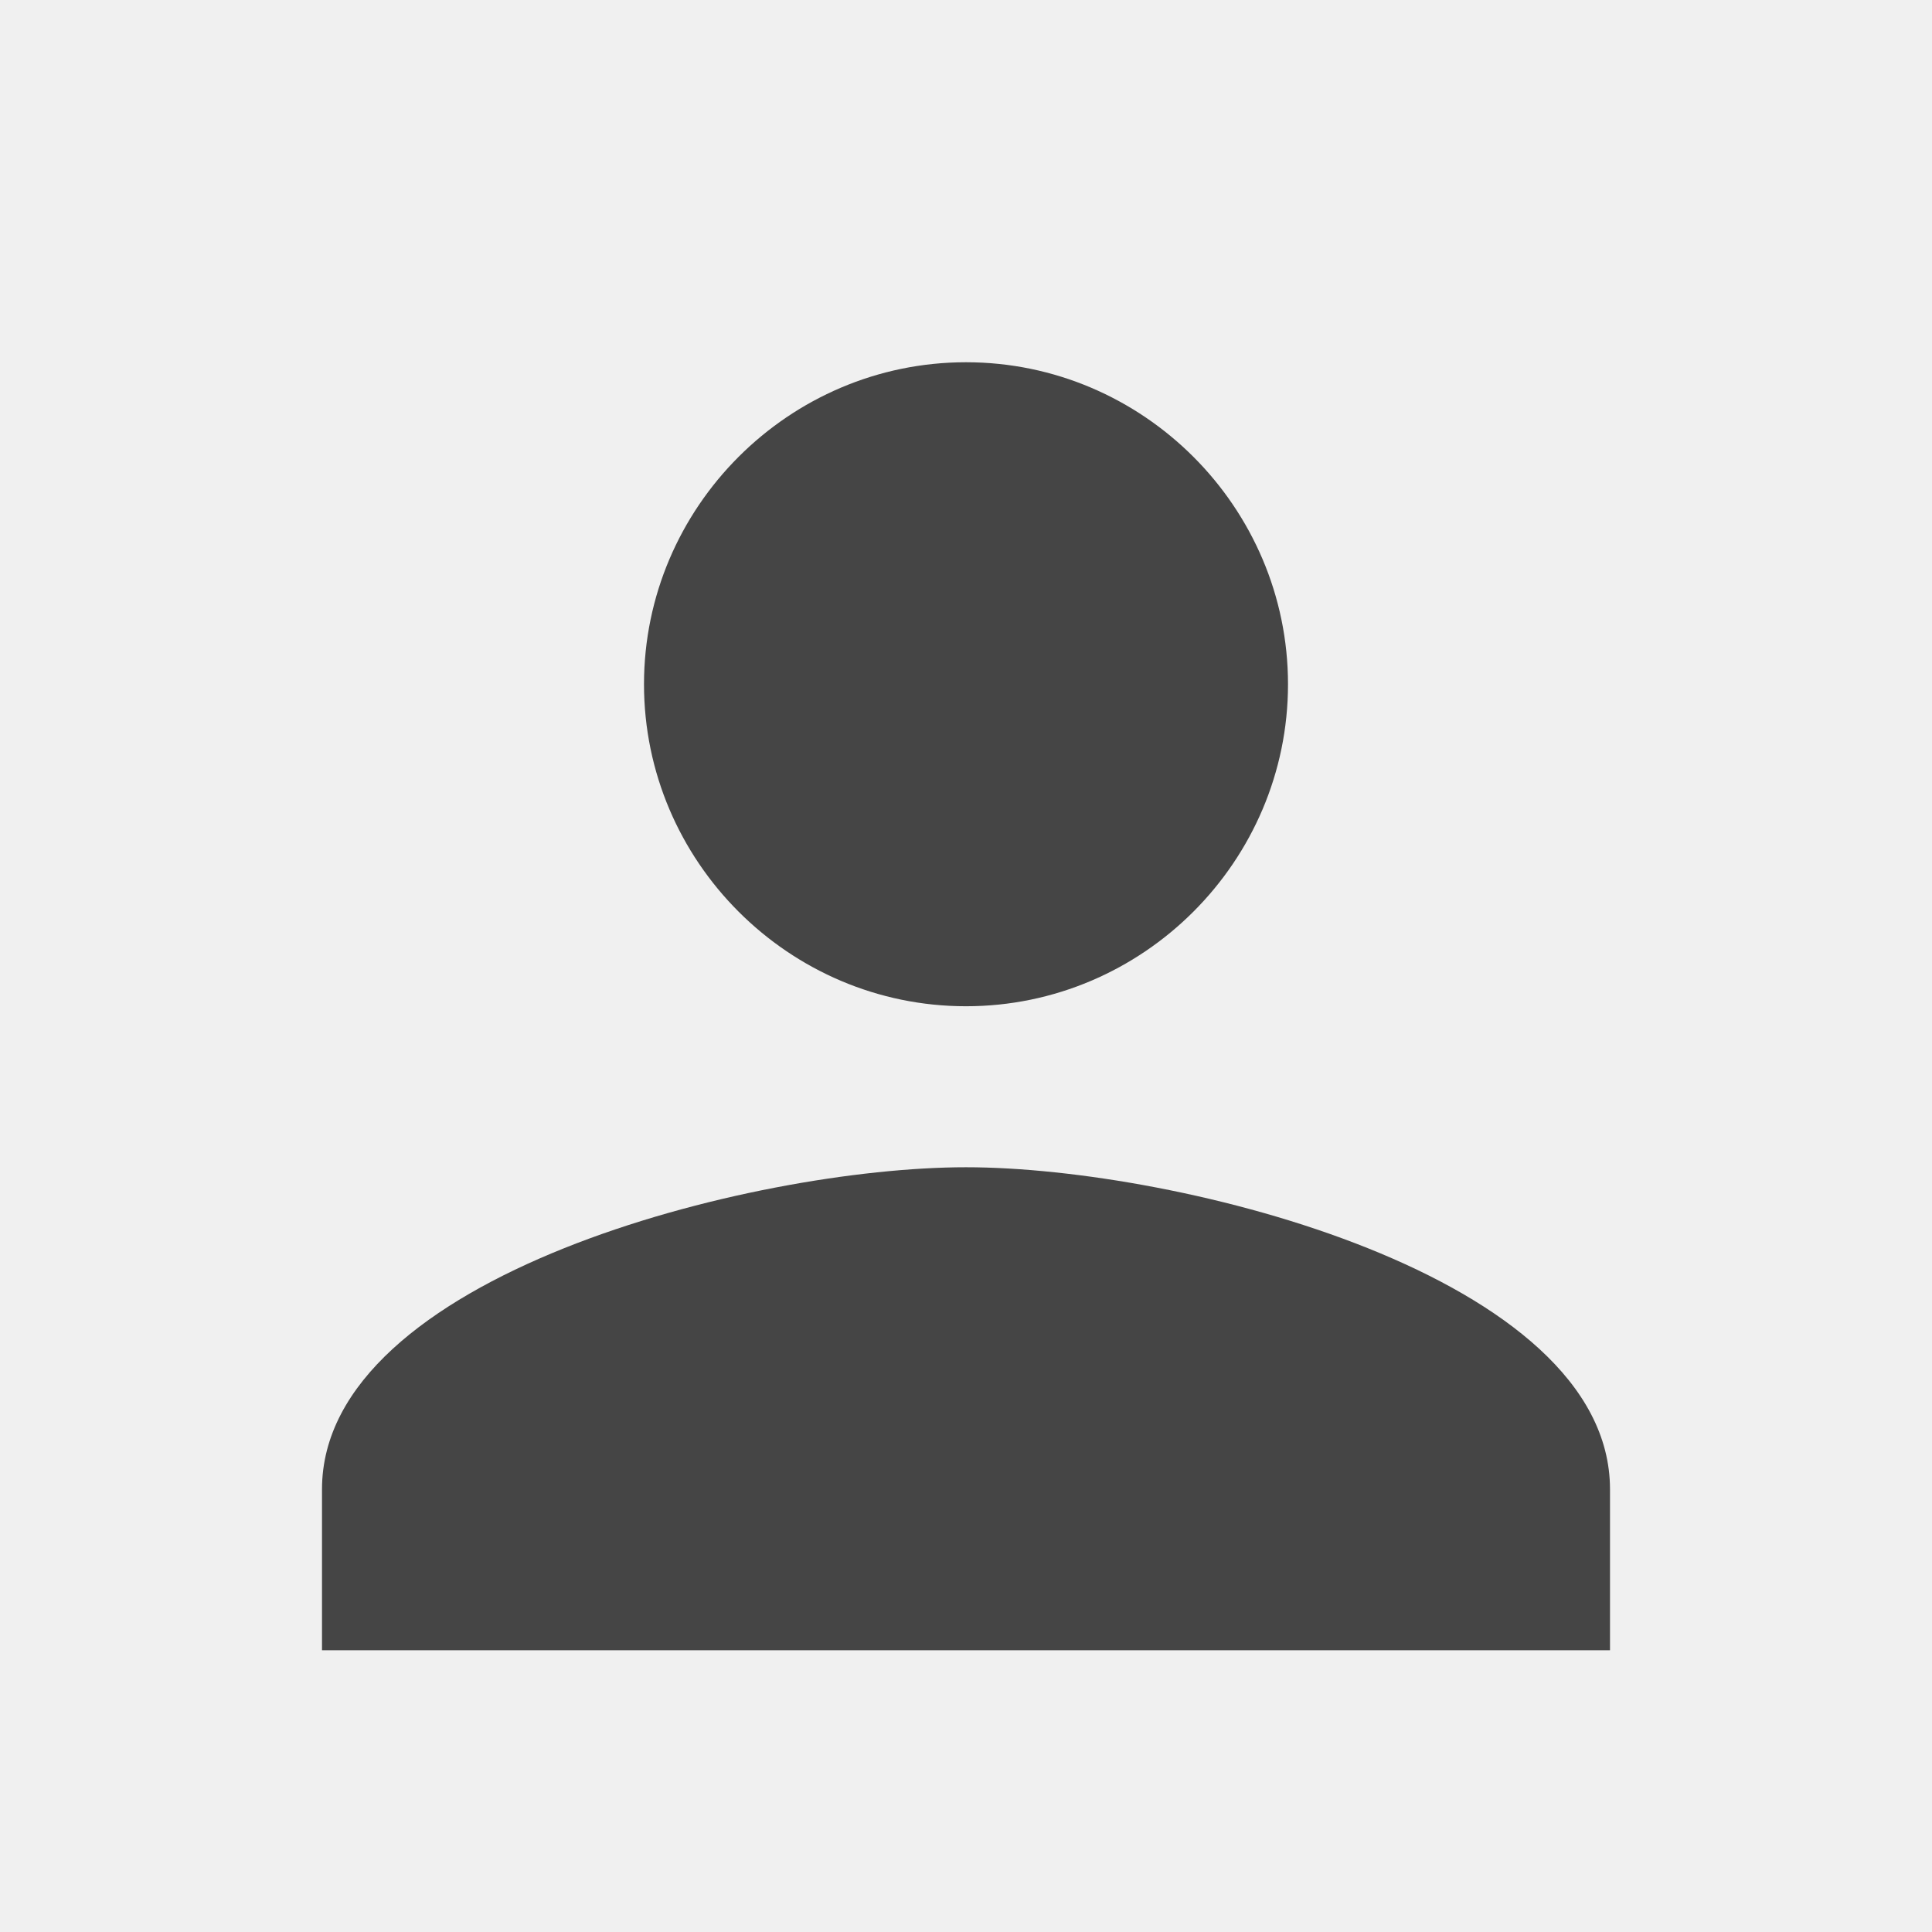
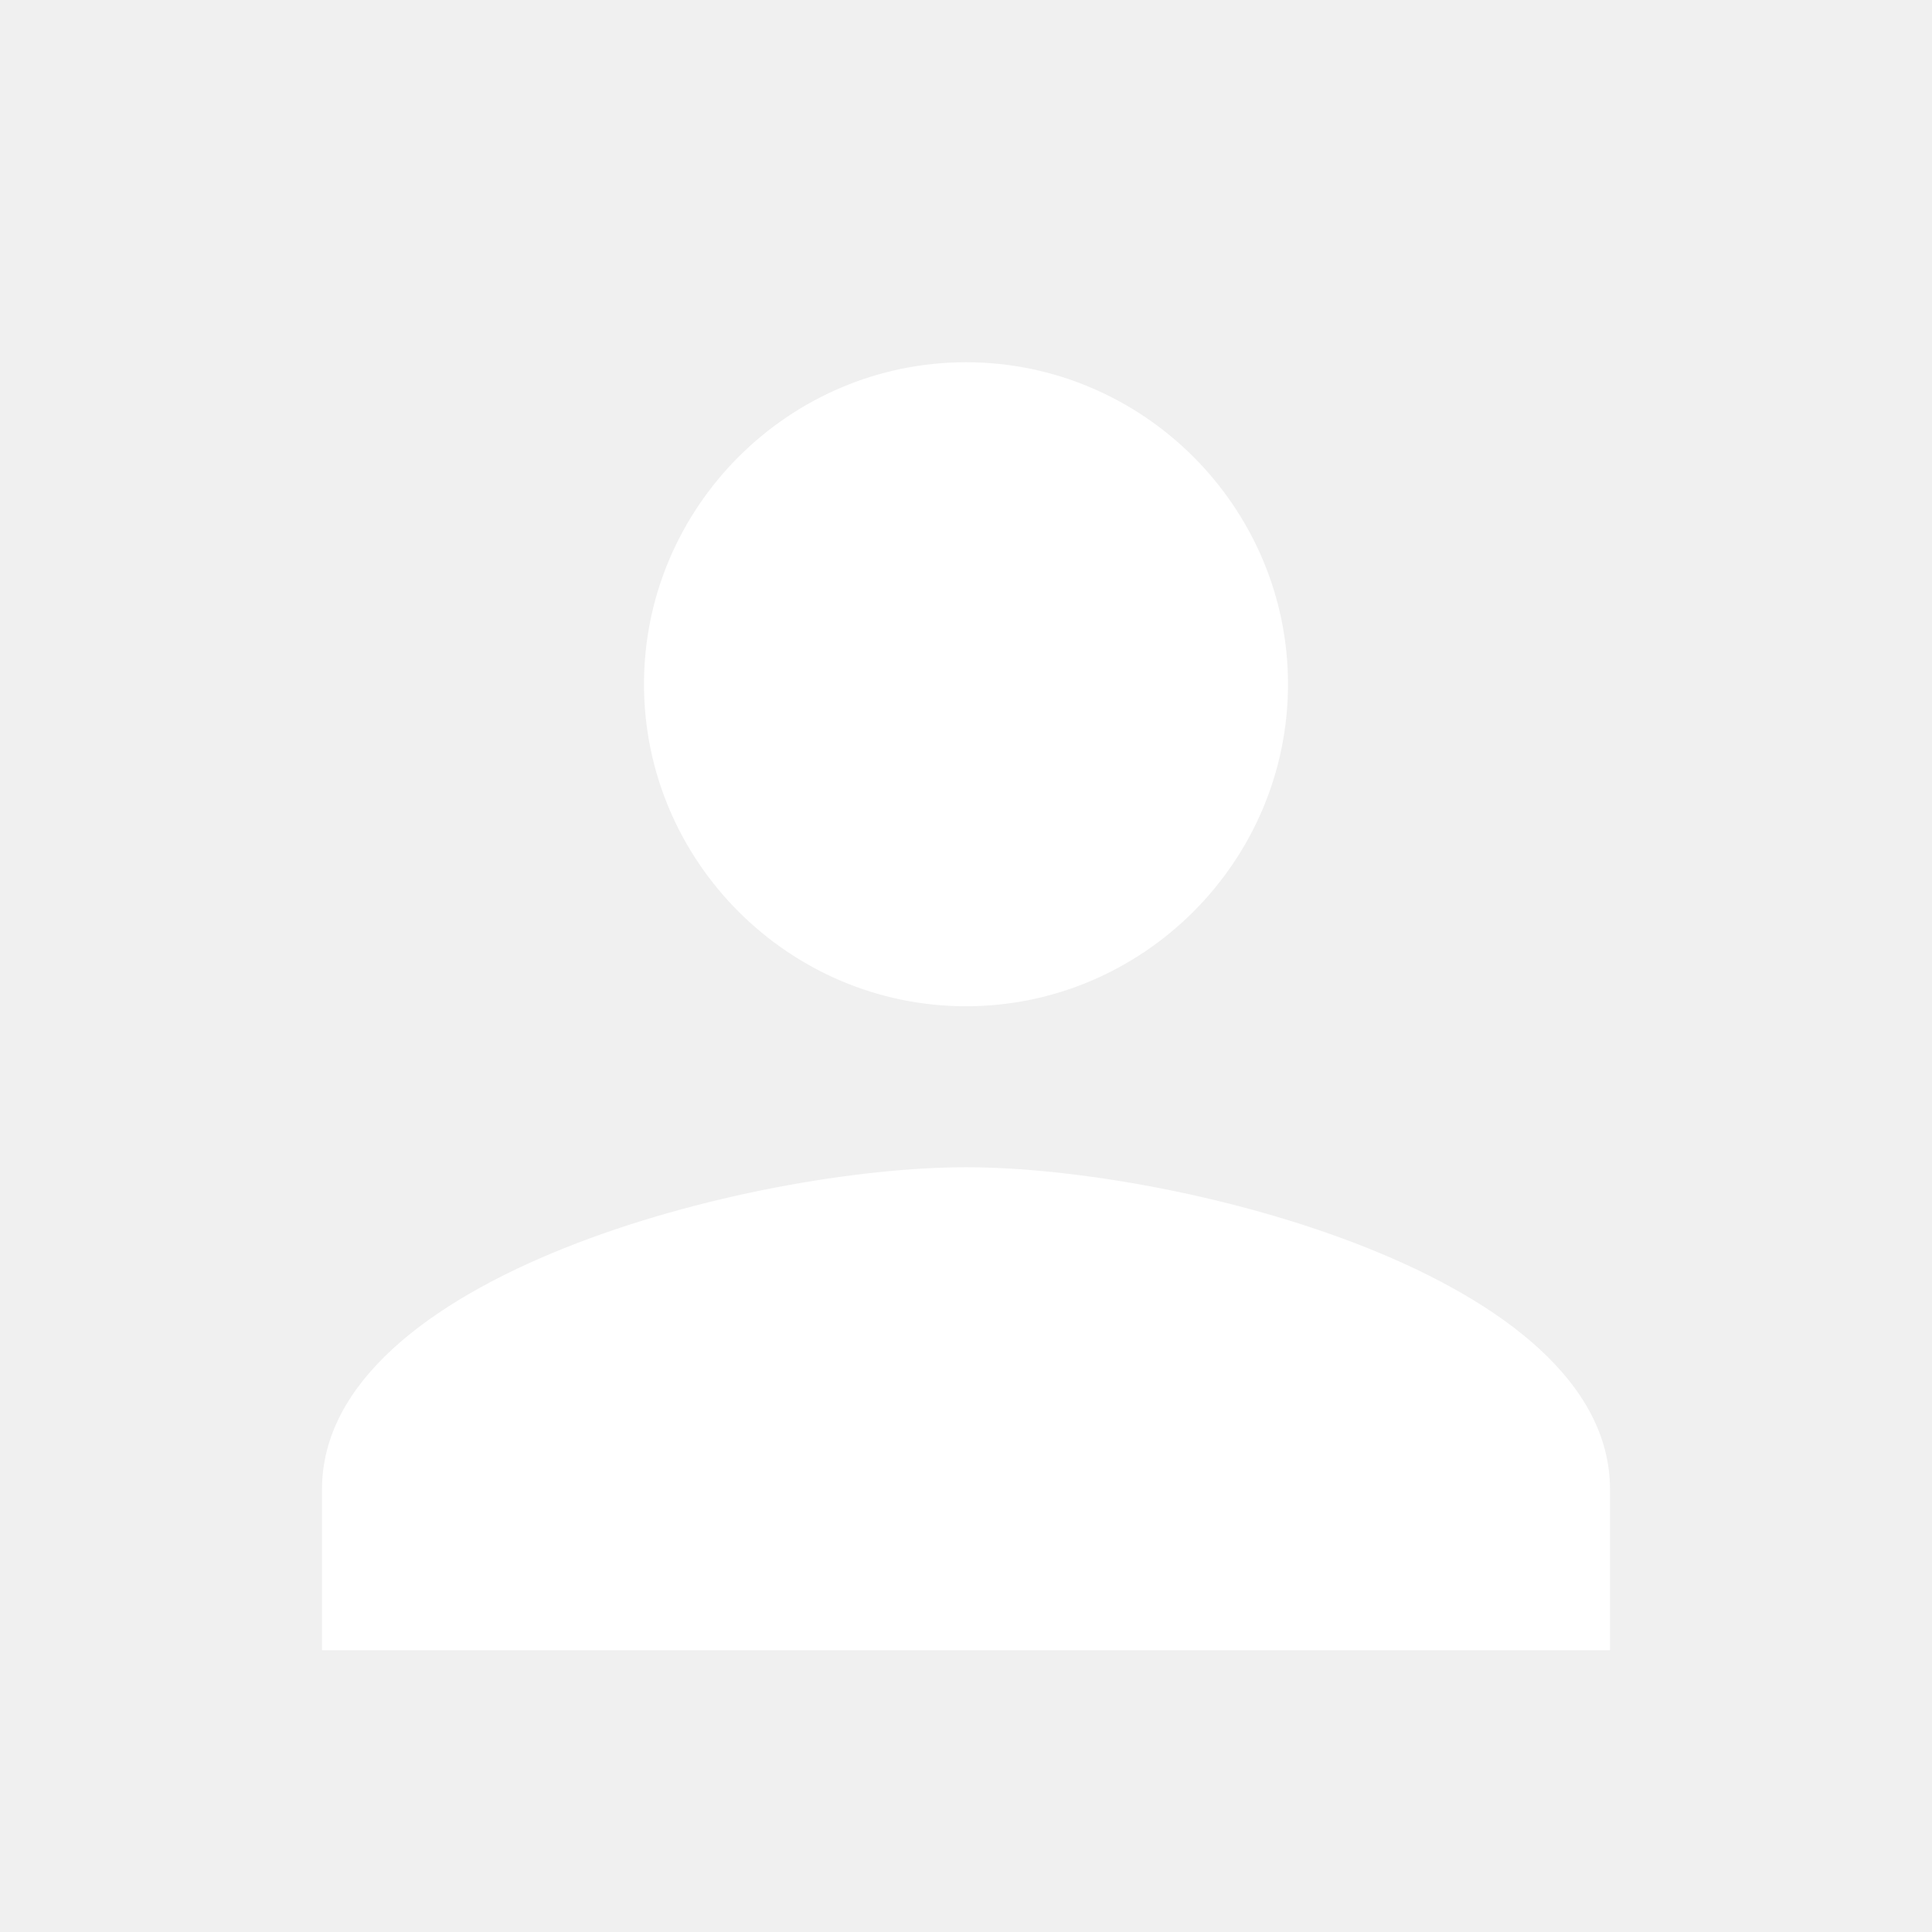
- <svg xmlns="http://www.w3.org/2000/svg" version="1.1" id="Layer_1" x="0px" y="0px" viewBox="0 0 48 48" style="enable-background:new 0 0 48 48;" xml:space="preserve">
-   <style type="text/css">
- 	.st0{fill:#454545;}
- </style>
-   <path class="st0" d="M24,25c4.4,0,8-3.6,8-8c0-4.4-3.6-8-8-8s-8,3.6-8,8C16,21.4,19.6,25,24,25z M24,29c-5.3,0-16,2.7-16,8v4h32v-4  C40,31.7,29.3,29,24,29z" />
+ <svg xmlns="http://www.w3.org/2000/svg" width="100%" height="100%" viewBox="0 0 48 48" version="1.1" xml:space="preserve" style="fill-rule:evenodd;clip-rule:evenodd;stroke-linejoin:round;stroke-miterlimit:1.414;">
+   <path d="M24,25c4.4,0 8,-3.6 8,-8c0,-4.4 -3.6,-8 -8,-8c-4.4,0 -8,3.6 -8,8c0,4.4 3.6,8 8,8Zm0,4c-5.3,0 -16,2.7 -16,8l0,4l32,0l0,-4c0,-5.3 -10.7,-8 -16,-8Z" style="fill:#fff;fill-rule:nonzero;" />
</svg>
